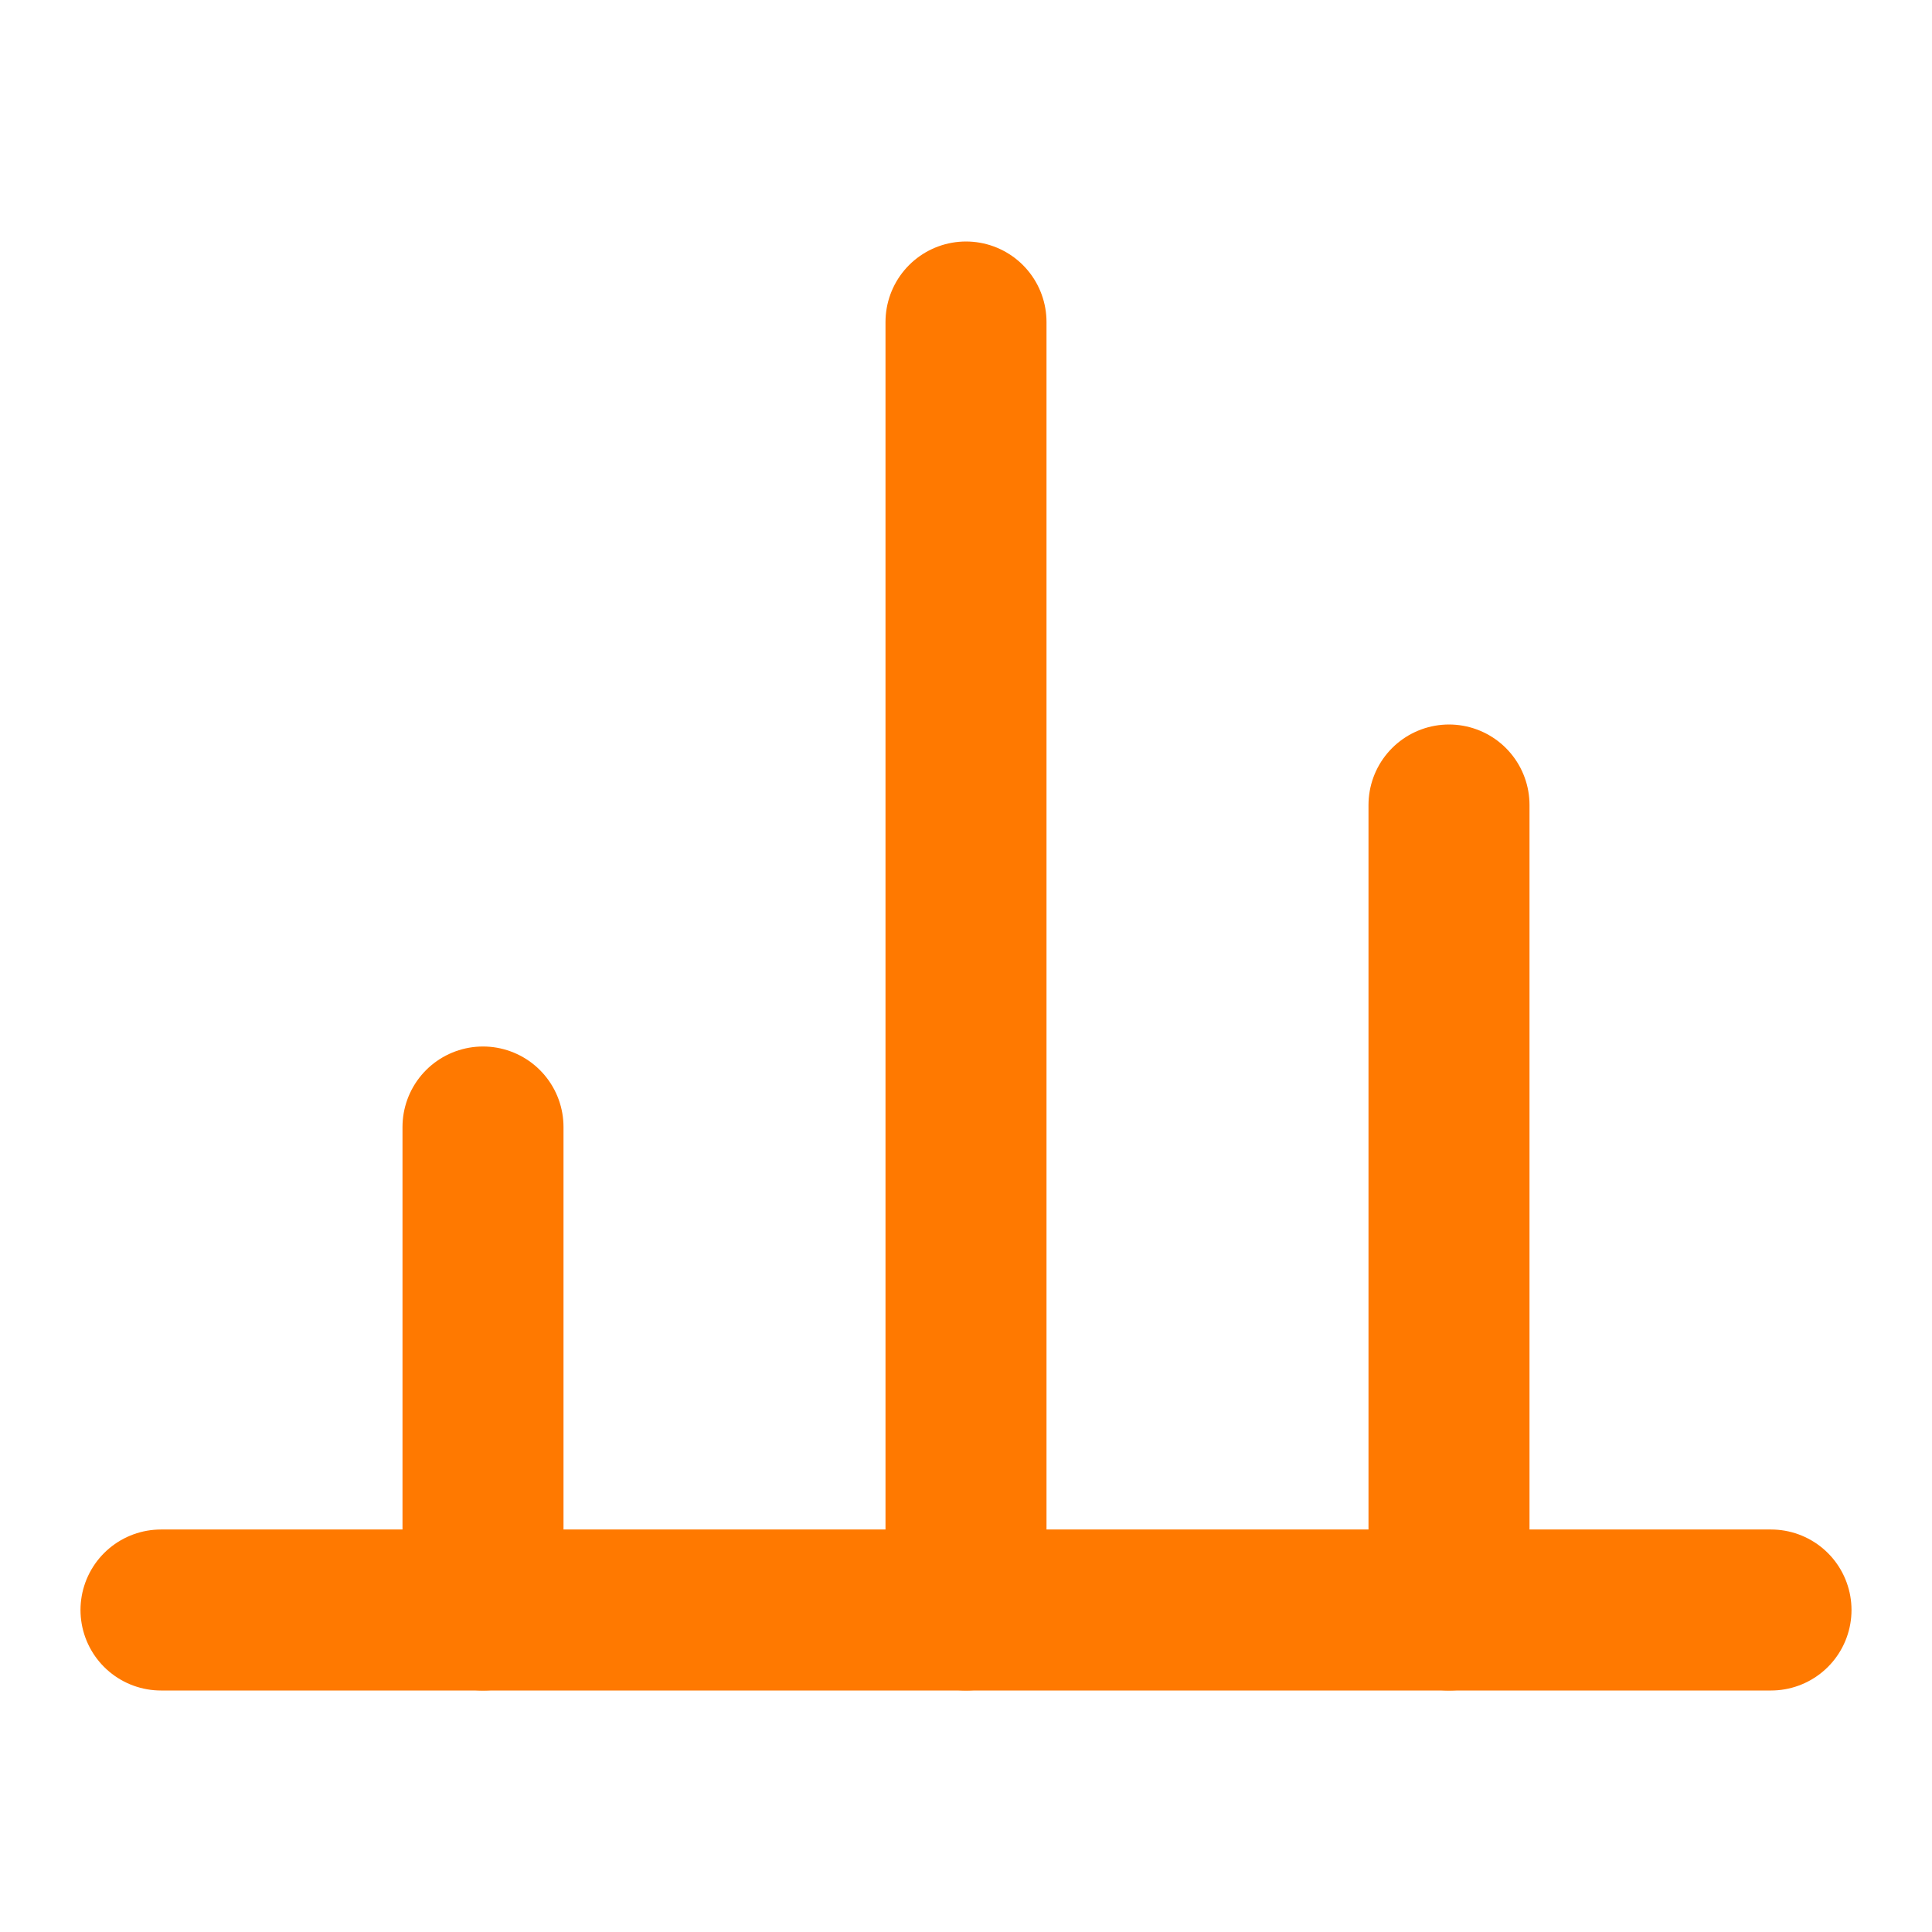
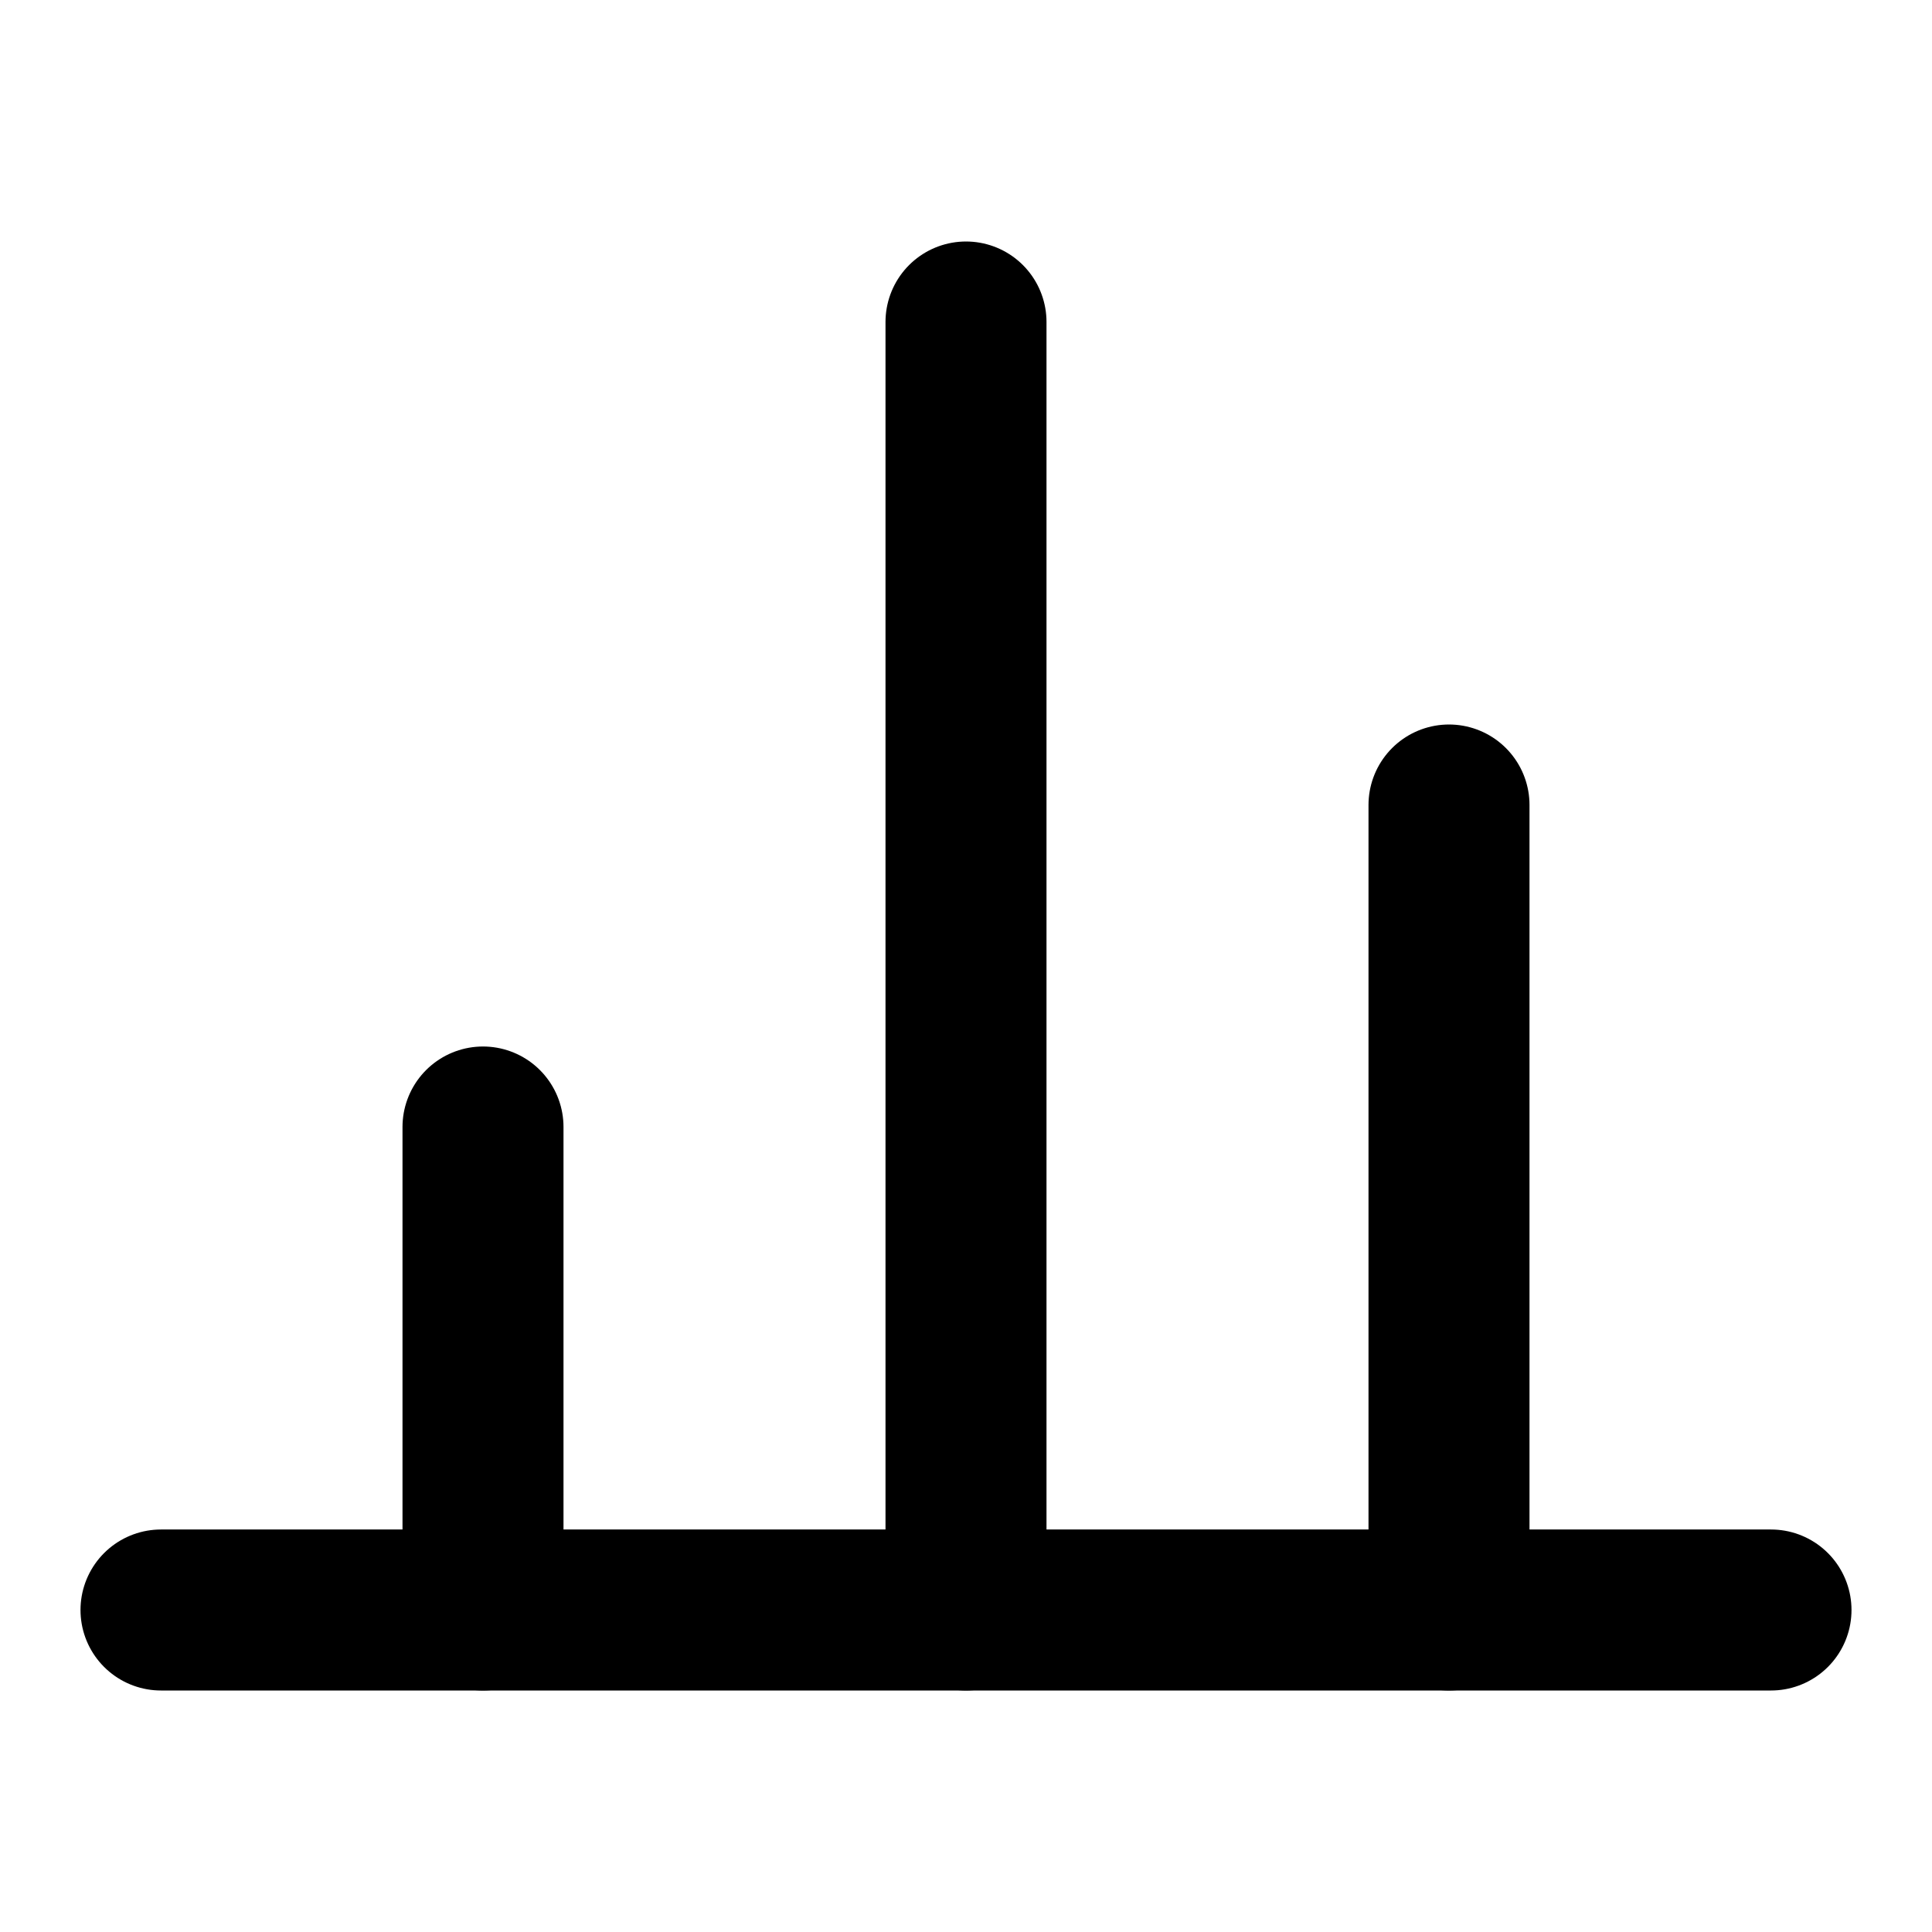
- <svg xmlns="http://www.w3.org/2000/svg" viewBox="0 0 24 24" fill="none" stroke="#FF7900" stroke-width="2" stroke-linecap="round" stroke-linejoin="round">
+ <svg xmlns="http://www.w3.org/2000/svg" viewBox="0 0 24 24" fill="none" stroke="currentColor" stroke-width="2" stroke-linecap="round" stroke-linejoin="round">
  <line x1="18" y1="20" x2="18" y2="10" />
  <line x1="12" y1="20" x2="12" y2="4" />
  <line x1="6" y1="20" x2="6" y2="14" />
  <line x1="2" y1="20" x2="22" y2="20" />
</svg>
